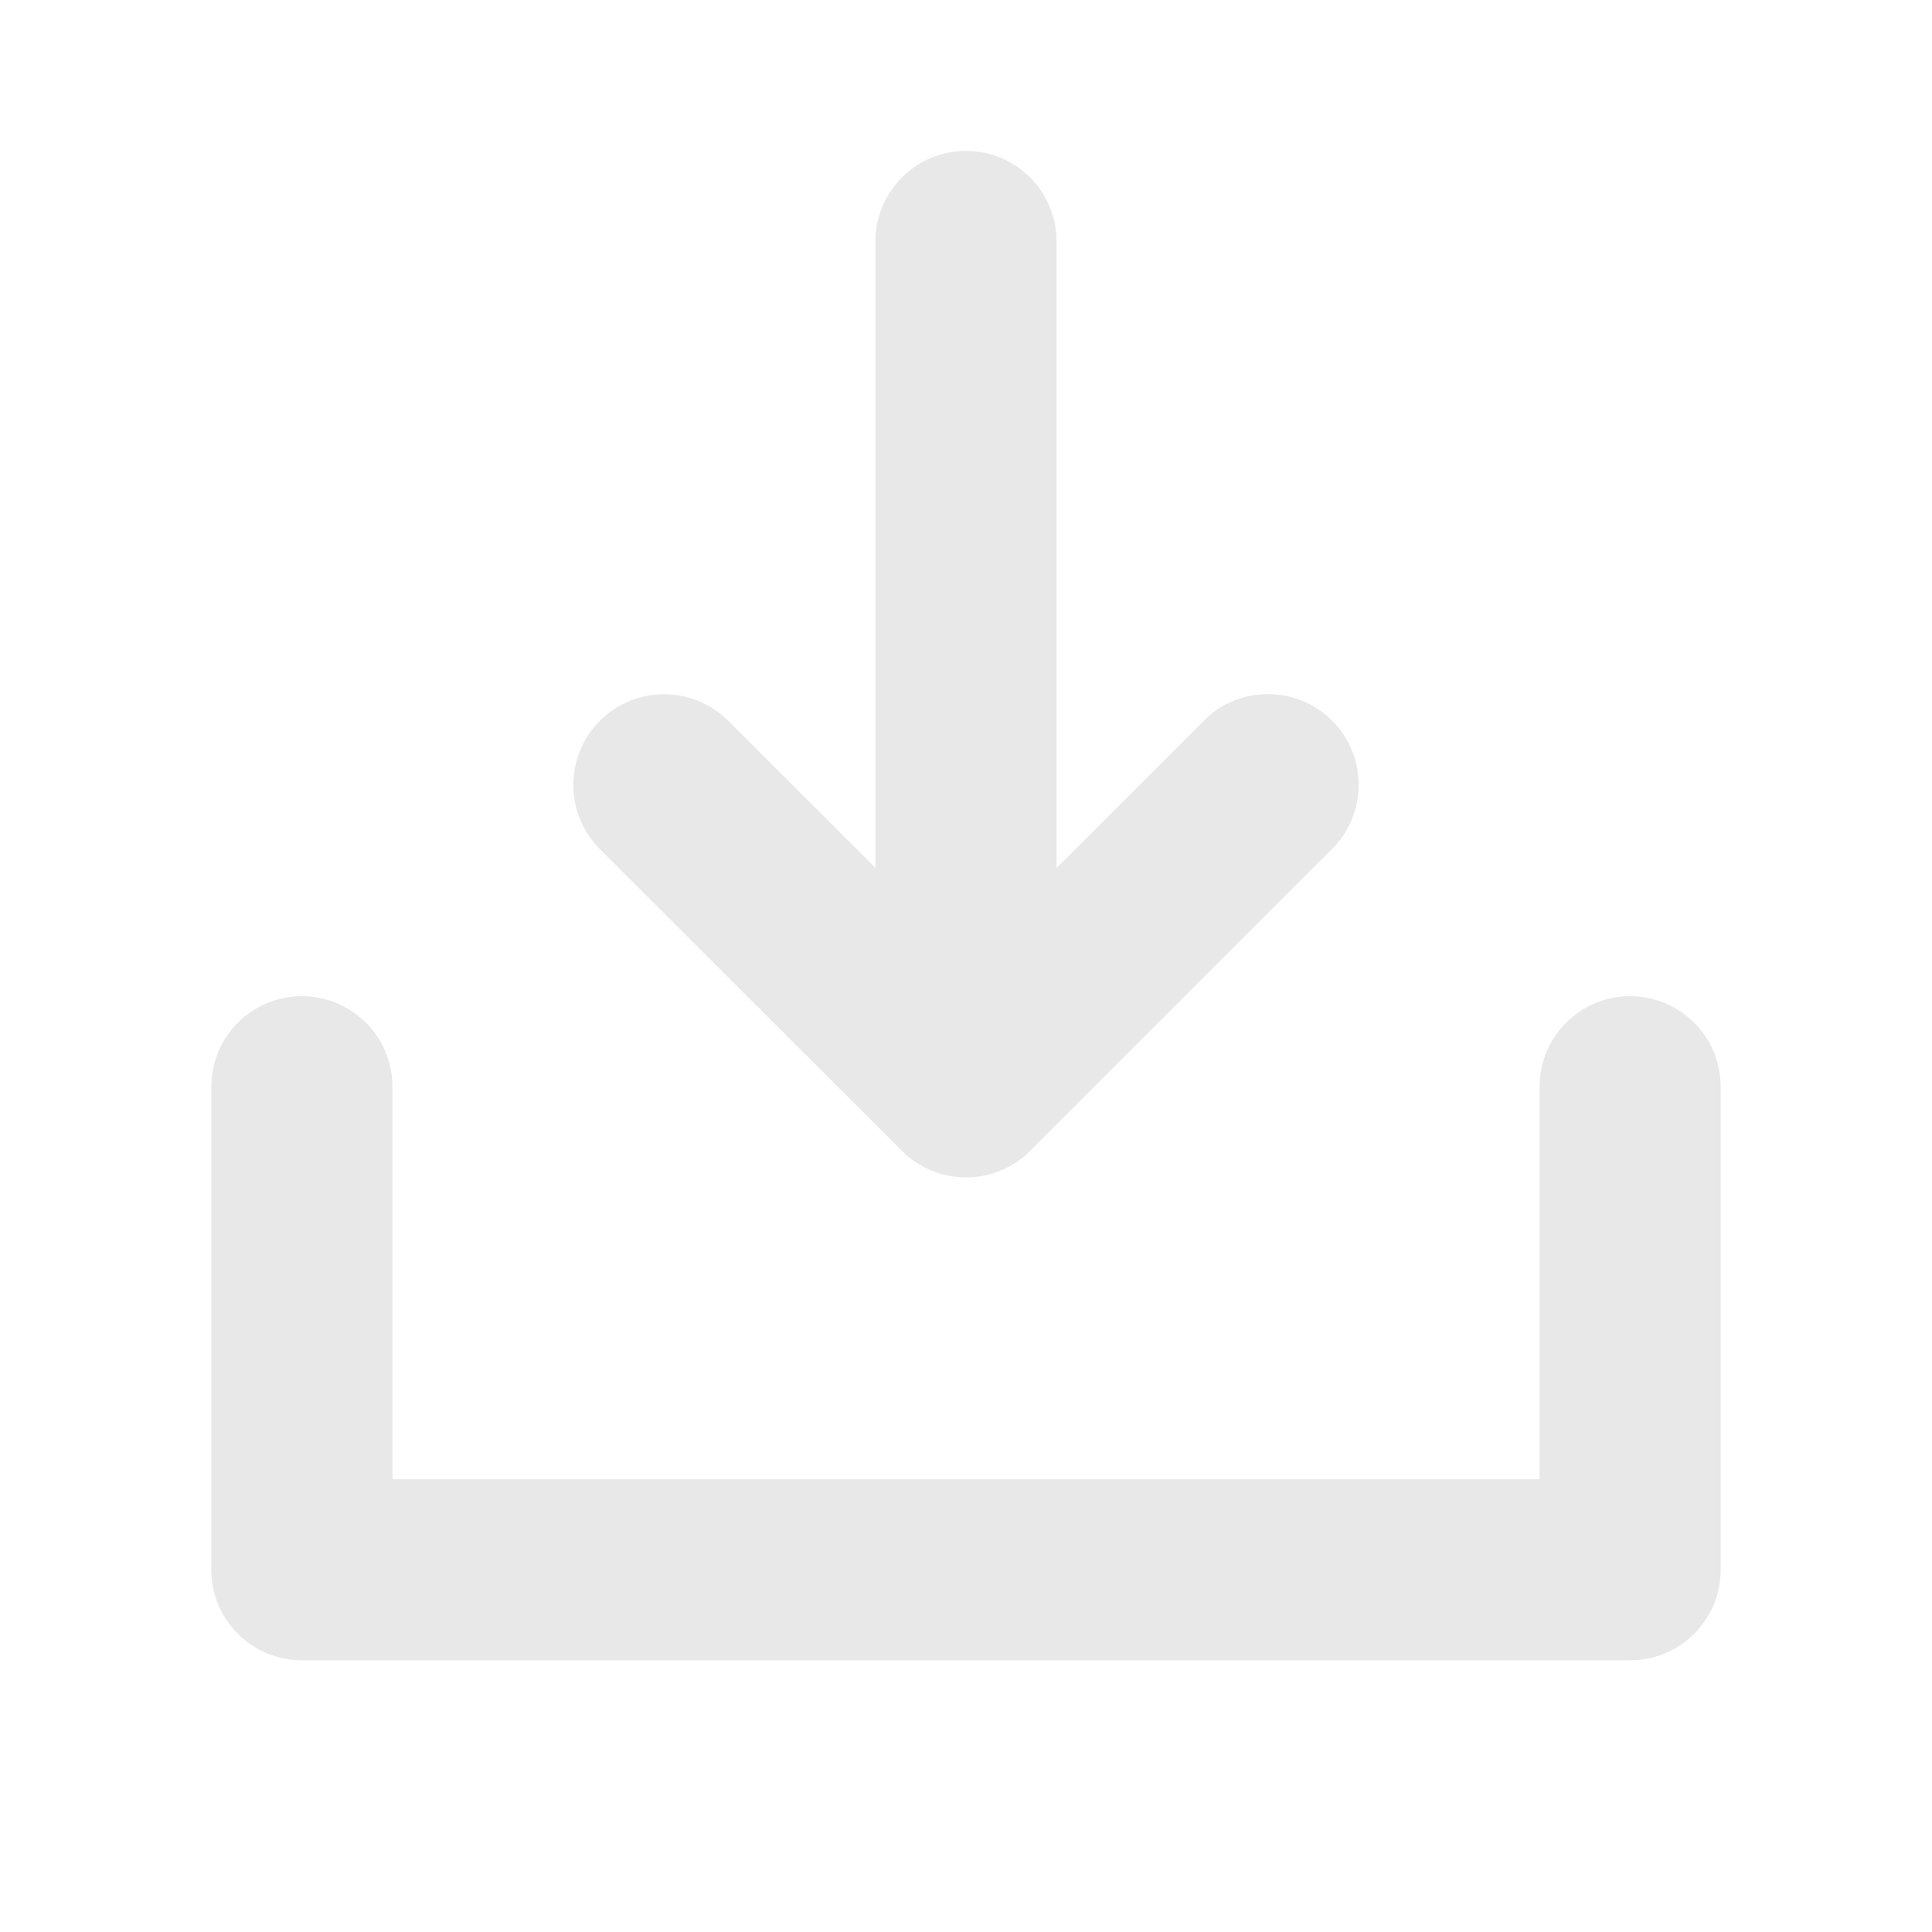
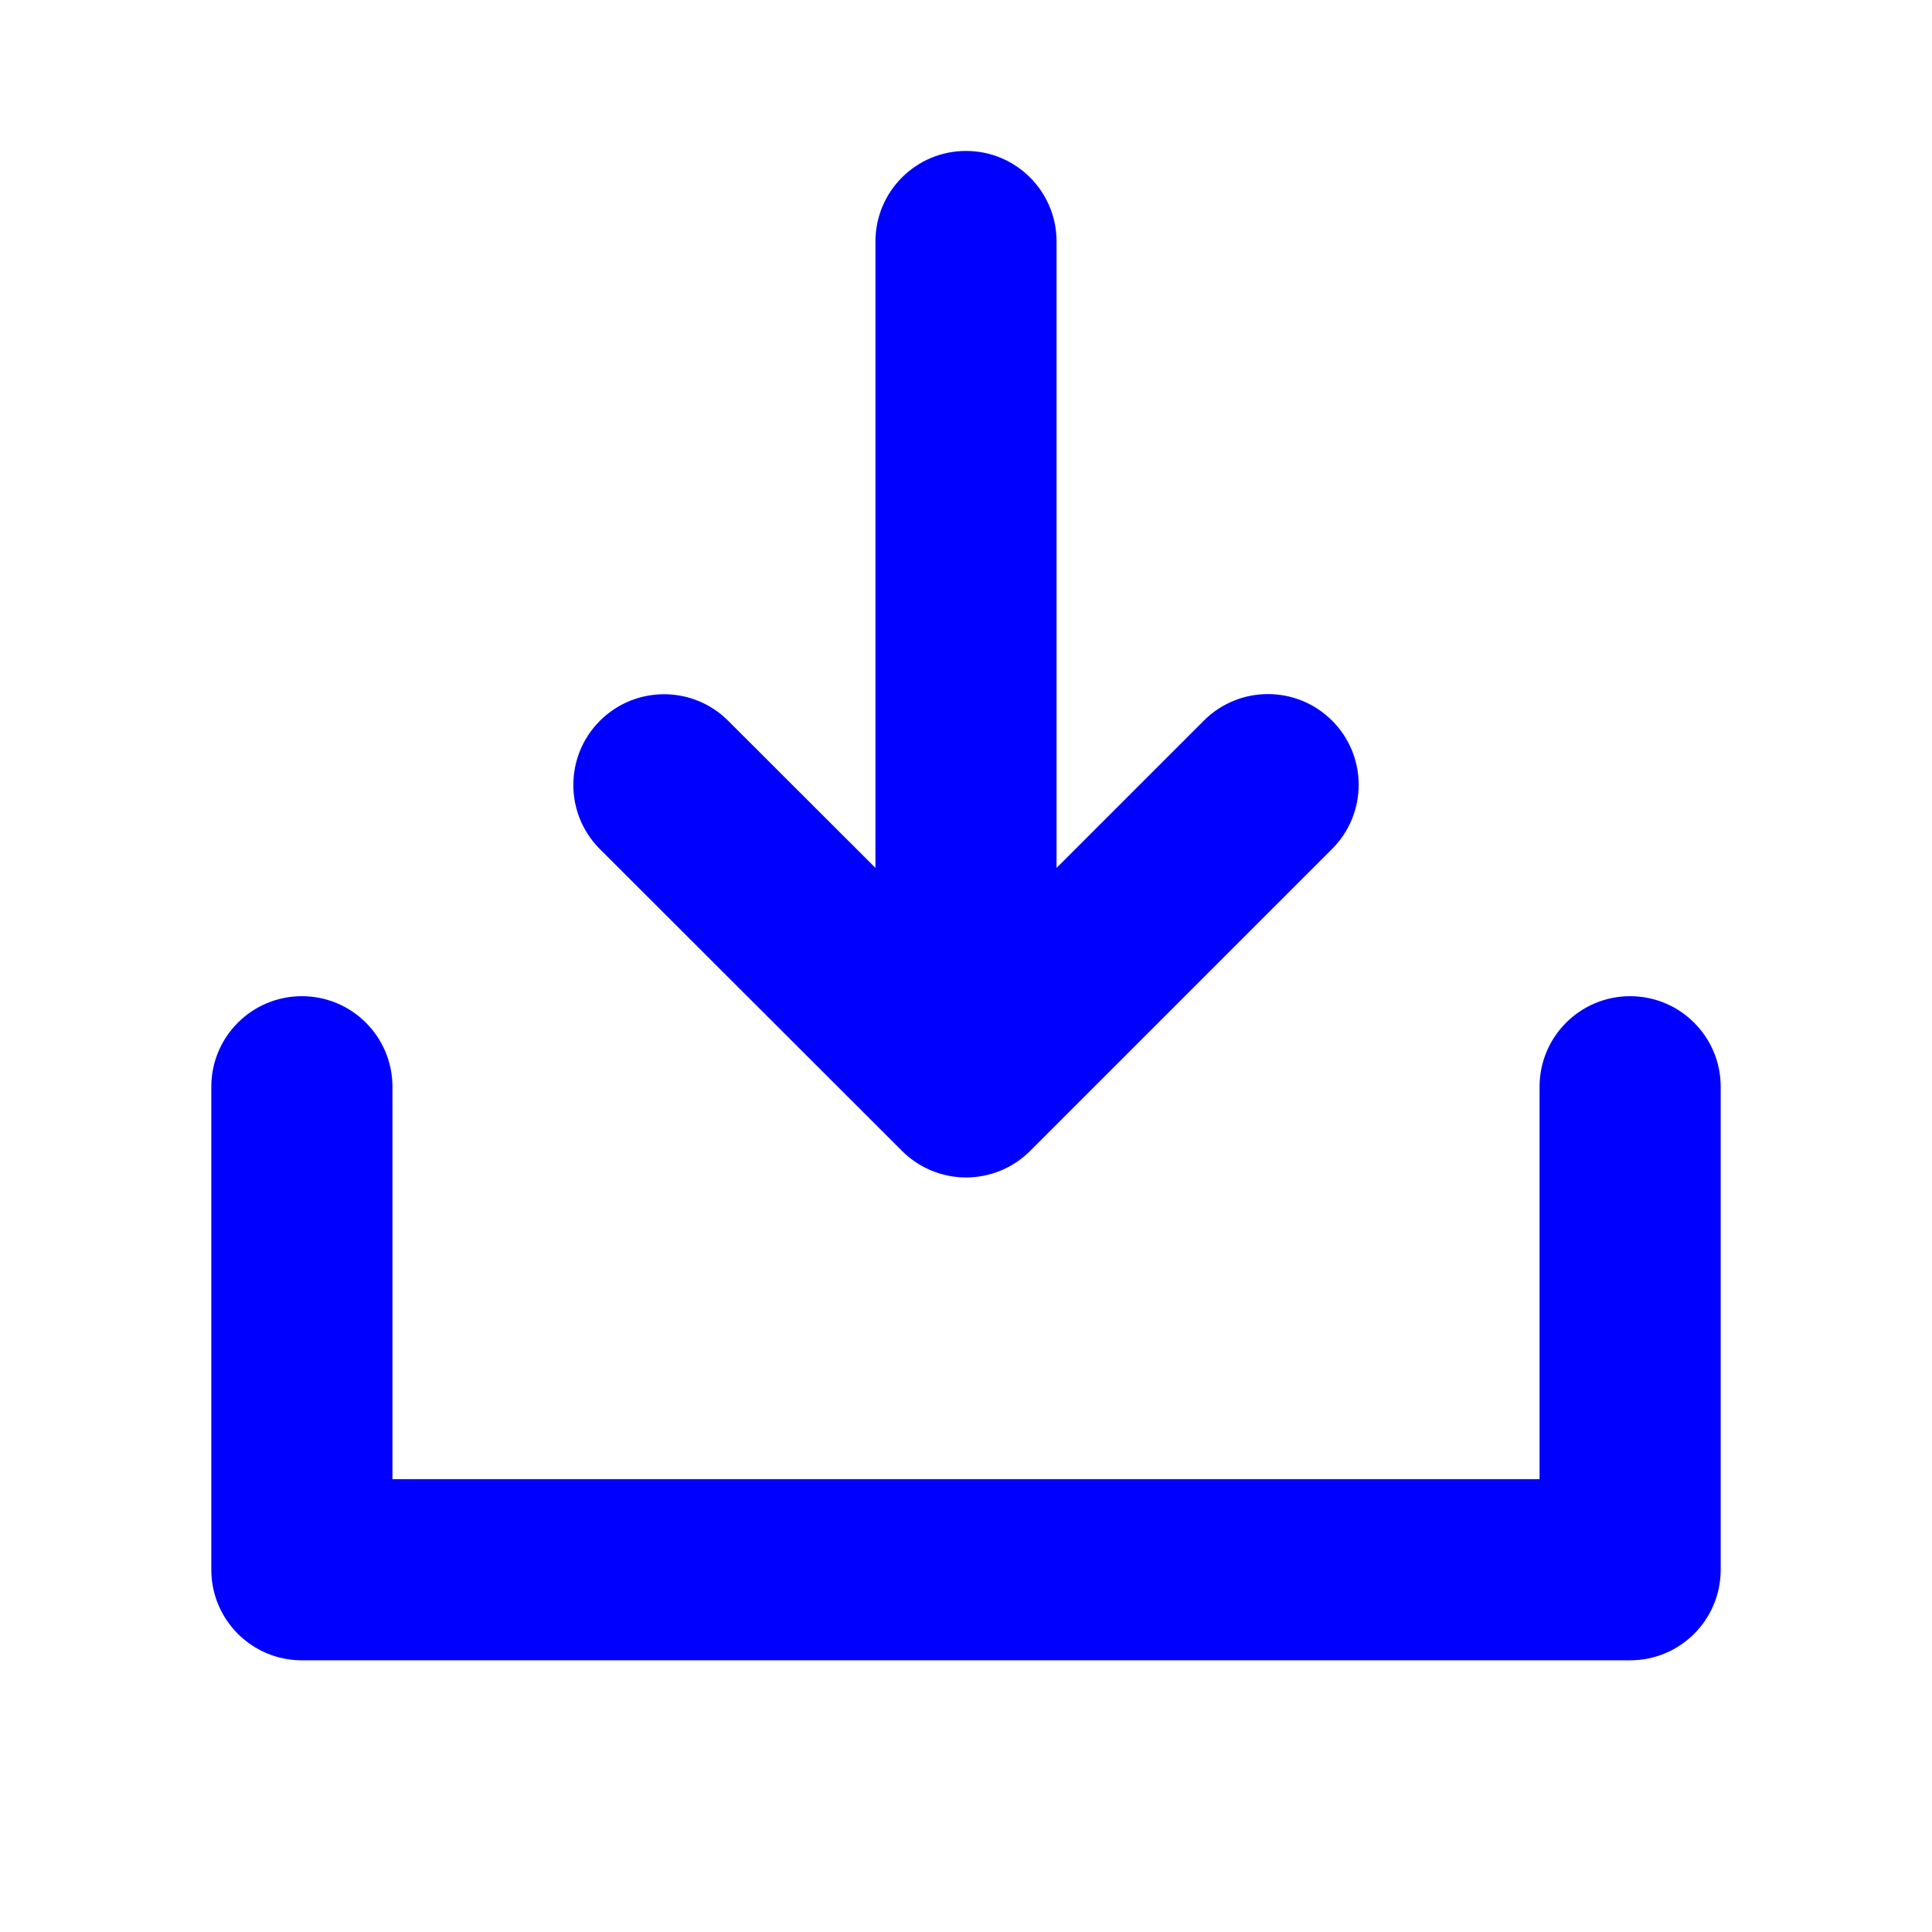
- <svg xmlns="http://www.w3.org/2000/svg" width="32" height="32" fill="#e8e8e8" viewBox="0 0 256 256">
+ <svg xmlns="http://www.w3.org/2000/svg" width="32" height="32" fill="#0000ff" viewBox="0 0 256 256">
  <path d="M228,144v64a12,12,0,0,1-12,12H40a12,12,0,0,1-12-12V144a12,12,0,0,1,24,0v52H204V144a12,12,0,0,1,24,0Zm-108.49,8.49a12,12,0,0,0,17,0l40-40a12,12,0,0,0-17-17L140,115V32a12,12,0,0,0-24,0v83L96.49,95.51a12,12,0,0,0-17,17Z" />
</svg>
